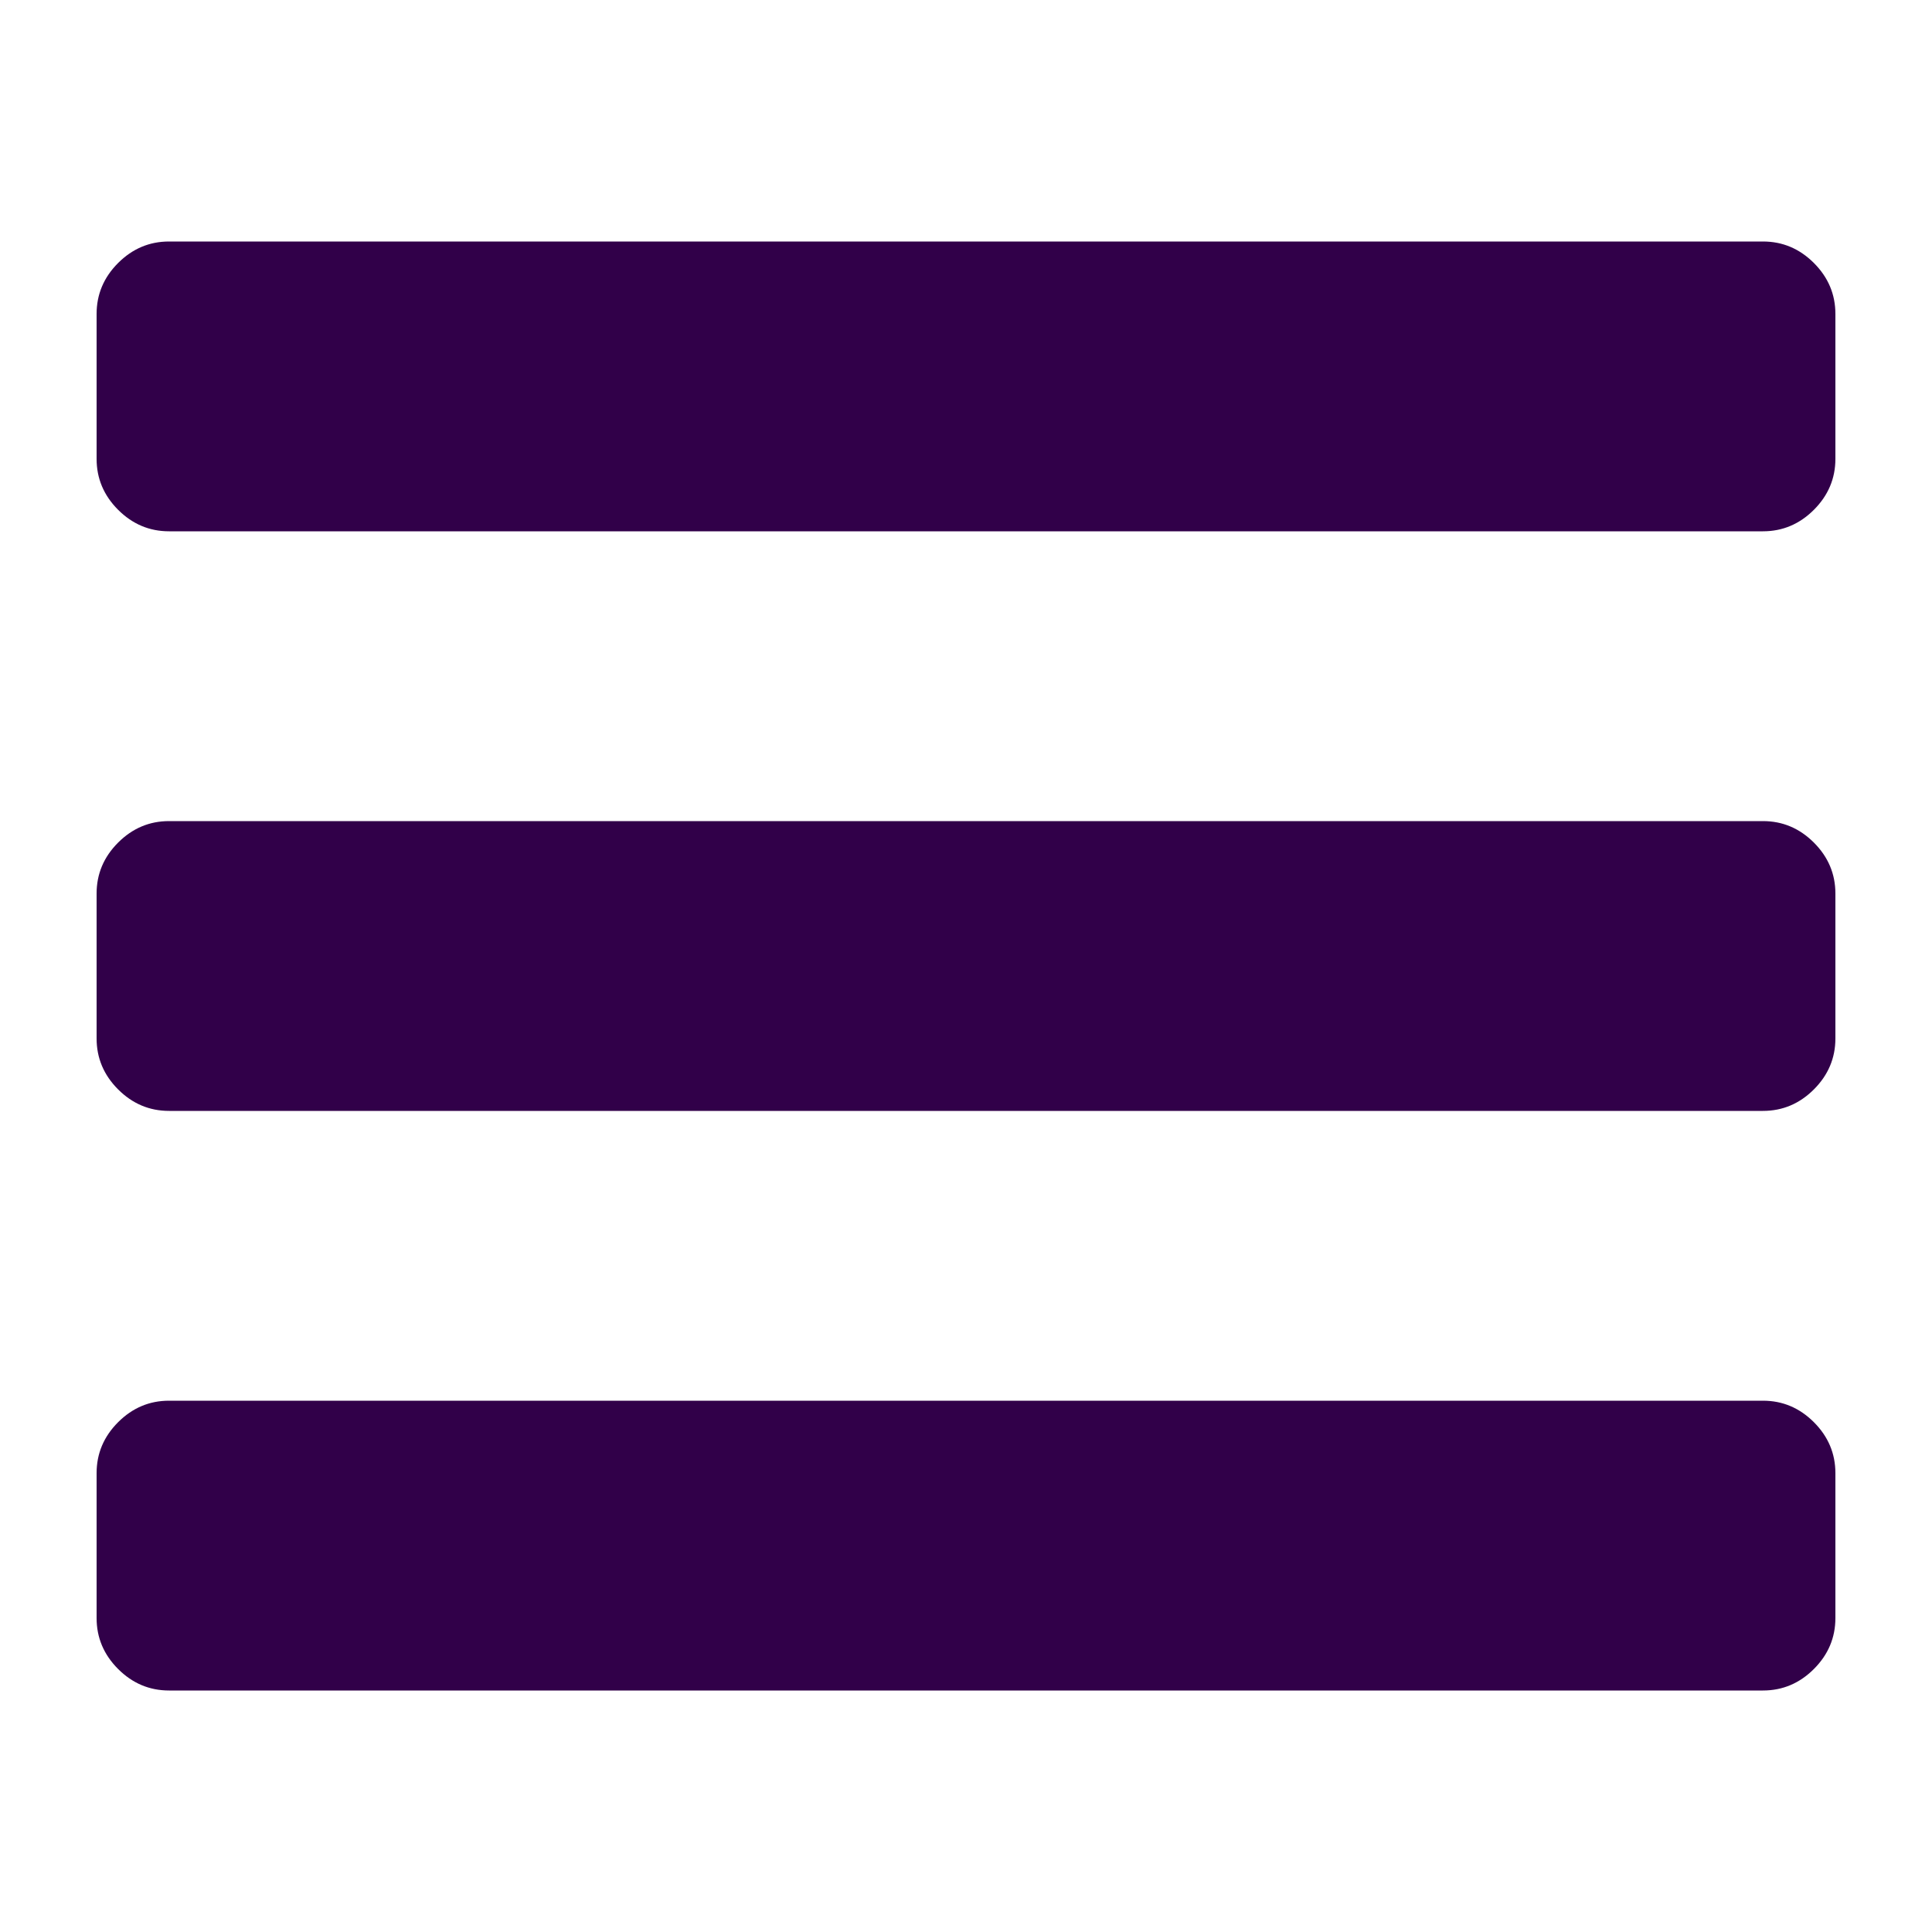
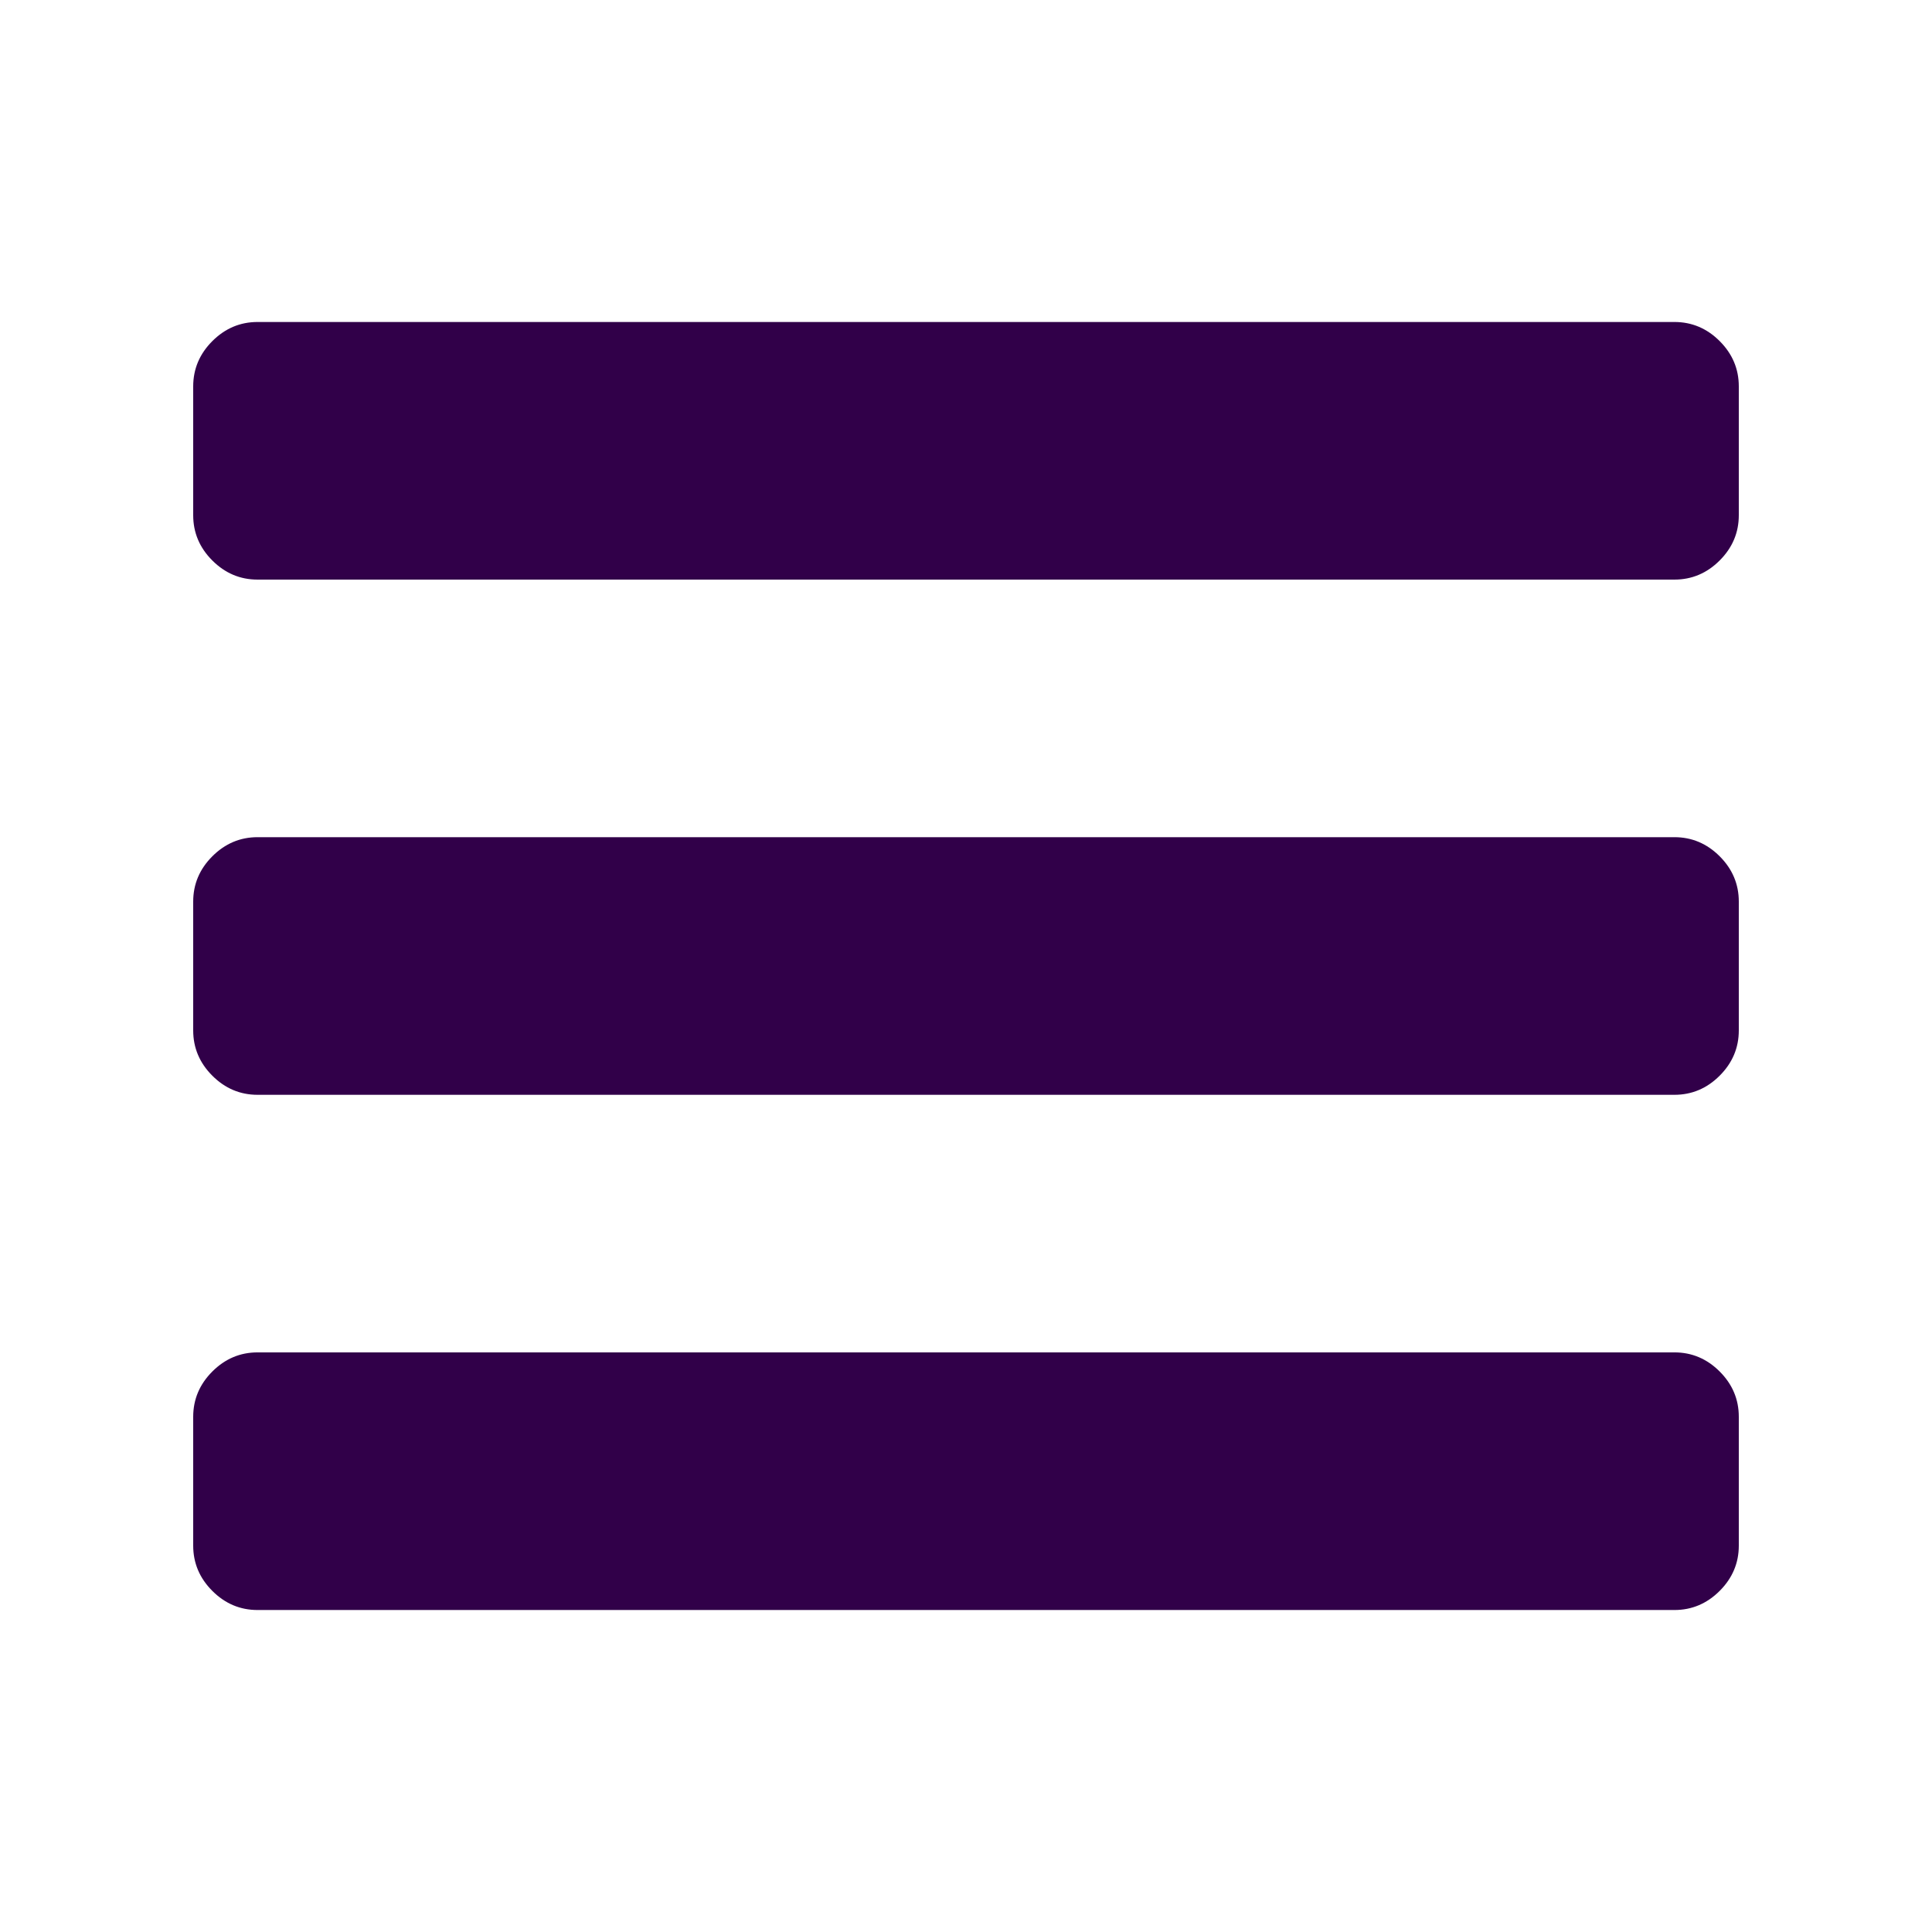
<svg xmlns="http://www.w3.org/2000/svg" version="1.0" width="100" height="100" id="svg2">
  <defs id="defs4" />
-   <path d="m 95,76.25 0,7.5 q 0,1.523 -1.113,2.637 Q 92.773,87.5 91.25,87.5 l -82.5,0 Q 7.227,87.5 6.113,86.387 5,85.273 5,83.75 l 0,-7.5 Q 5,74.727 6.113,73.613 7.227,72.5 8.75,72.5 l 82.5,0 q 1.523,0 2.637,1.113 Q 95,74.727 95,76.25 Z m 0,-30 0,7.5 q 0,1.523 -1.113,2.637 Q 92.773,57.5 91.25,57.5 l -82.5,0 Q 7.227,57.5 6.113,56.387 5,55.273 5,53.75 l 0,-7.5 Q 5,44.727 6.113,43.613 7.227,42.5 8.75,42.5 l 82.5,0 q 1.523,0 2.637,1.113 Q 95,44.727 95,46.25 Z m 0,-30 0,7.5 q 0,1.523 -1.113,2.637 Q 92.773,27.5 91.25,27.5 l -82.5,0 Q 7.227,27.5 6.113,26.387 5,25.273 5,23.75 l 0,-7.5 Q 5,14.727 6.113,13.613 7.227,12.5 8.75,12.5 l 82.5,0 q 1.523,0 2.637,1.113 Q 95,14.727 95,16.25 Z" id="path4475" style="fill:#310049;fill-opacity:1" />
+   <path d="m 90,73.333 v 6.667 q 0,1.354 -0.99,2.344 -0.99,0.99 -2.344,0.99 H 13.333 q -1.354,0 -2.344,-0.99 Q 10,81.354 10,80 v -6.667 q 0,-1.354 0.99,-2.344 0.99,-0.99 2.344,-0.99 h 73.333 q 1.354,0 2.344,0.99 Q 90,71.979 90,73.333 Z m 0,-26.667 v 6.667 q 0,1.354 -0.99,2.344 -0.99,0.99 -2.344,0.99 H 13.333 q -1.354,0 -2.344,-0.99 Q 10,54.688 10,53.333 v -6.667 q 0,-1.354 0.99,-2.344 0.99,-0.99 2.344,-0.99 h 73.333 q 1.354,0 2.344,0.99 Q 90,45.312 90,46.667 Z m 0,-26.667 v 6.667 q 0,1.354 -0.99,2.344 -0.99,0.99 -2.344,0.99 H 13.333 q -1.354,0 -2.344,-0.99 Q 10,28.021 10,26.667 v -6.667 q 0,-1.354 0.99,-2.344 0.99,-0.99 2.344,-0.99 h 73.333 q 1.354,0 2.344,0.99 Q 90,18.646 90,20 Z" id="path4475" style="fill:#310049;fill-opacity:1;stroke-width:1" />
</svg>
